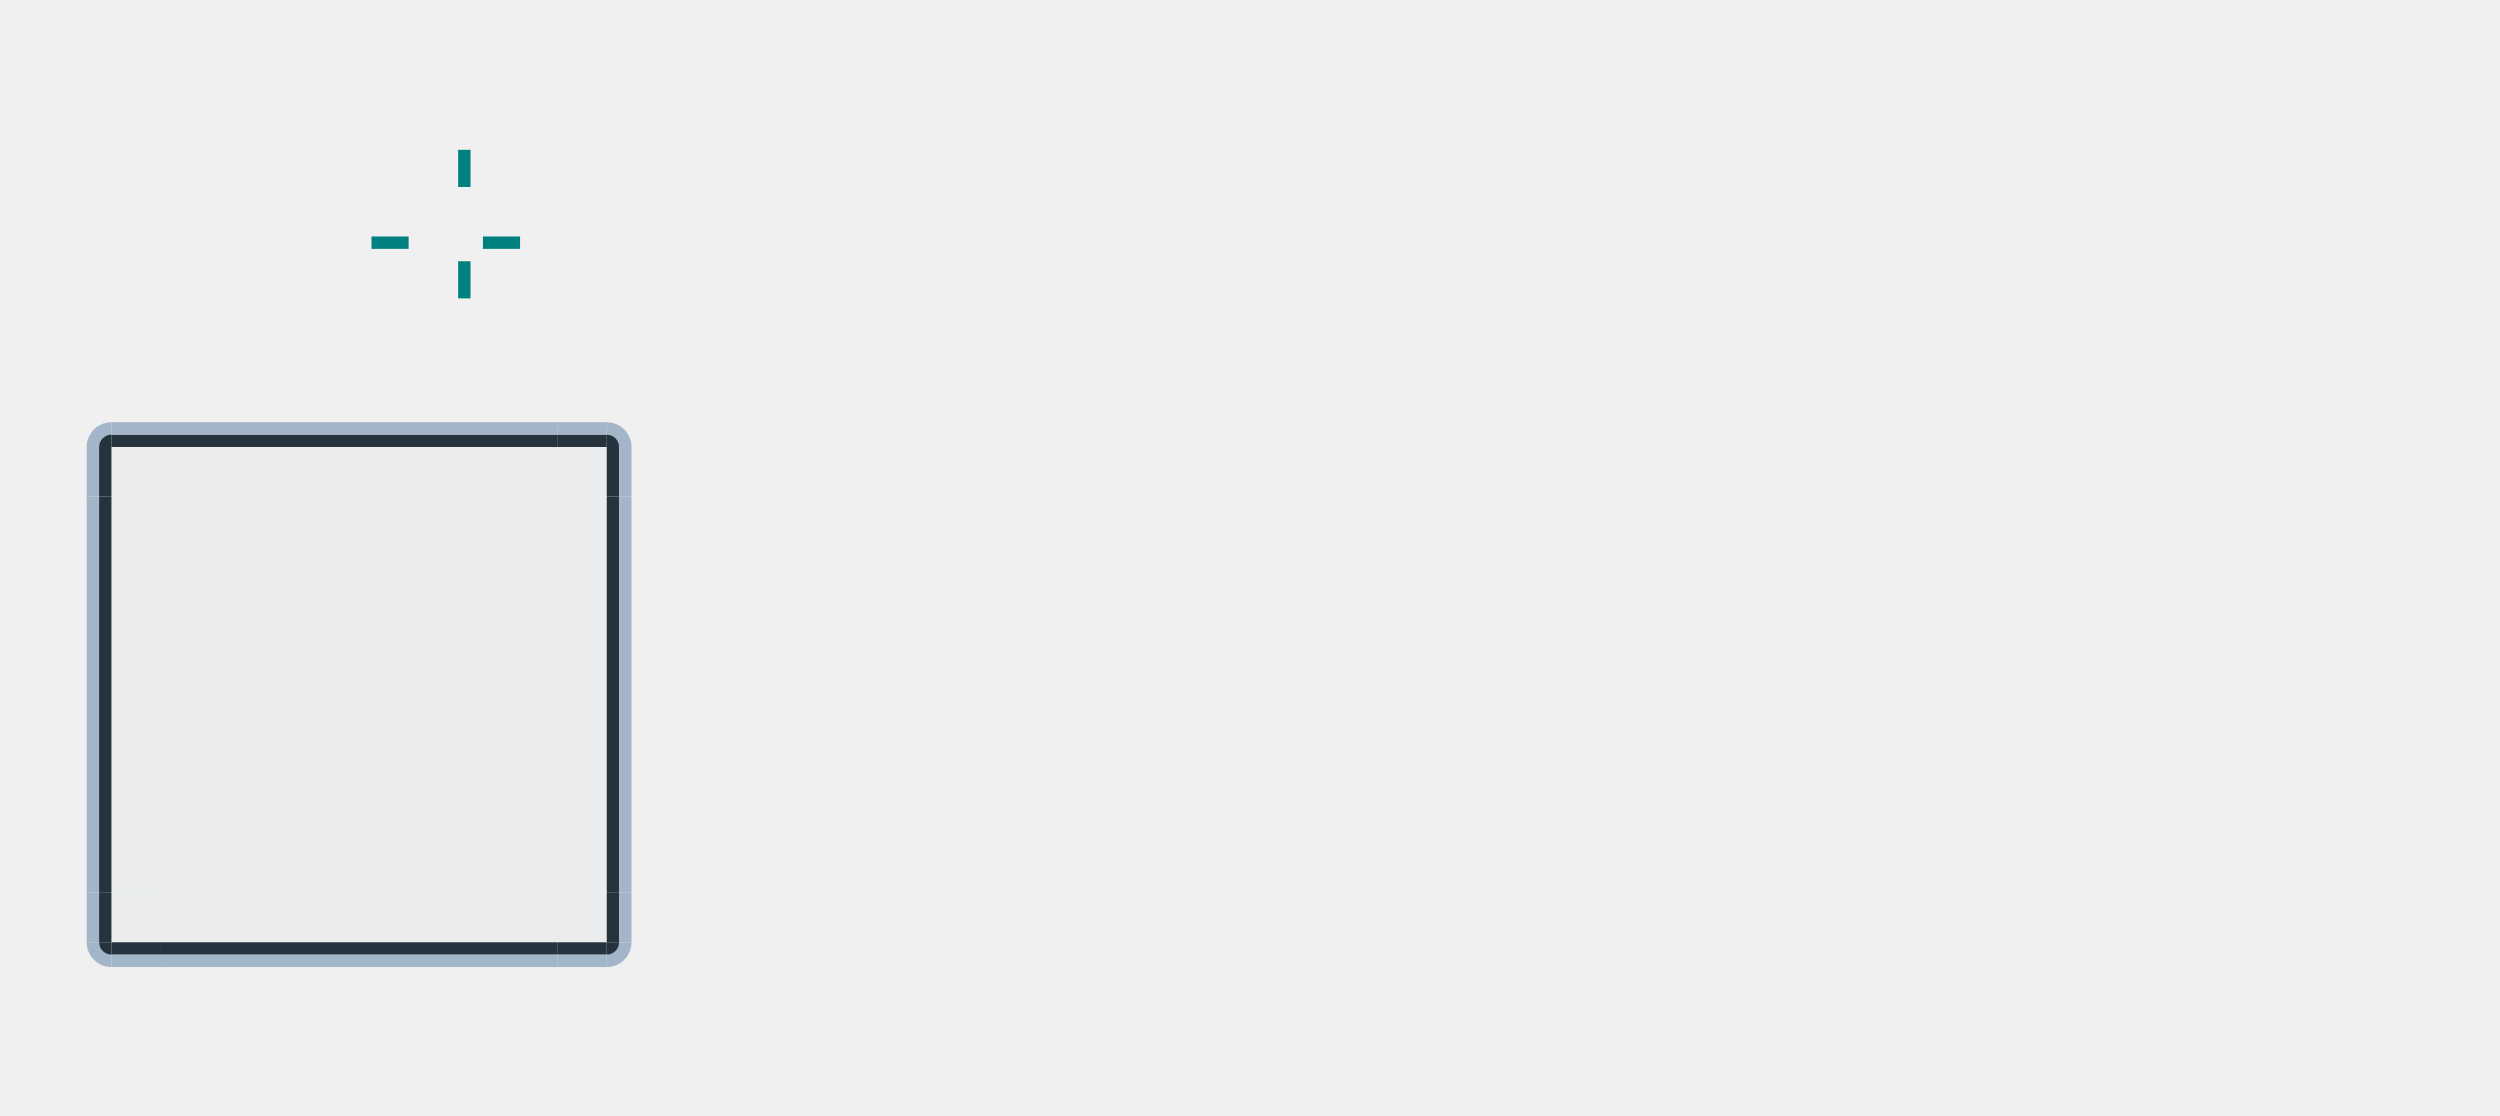
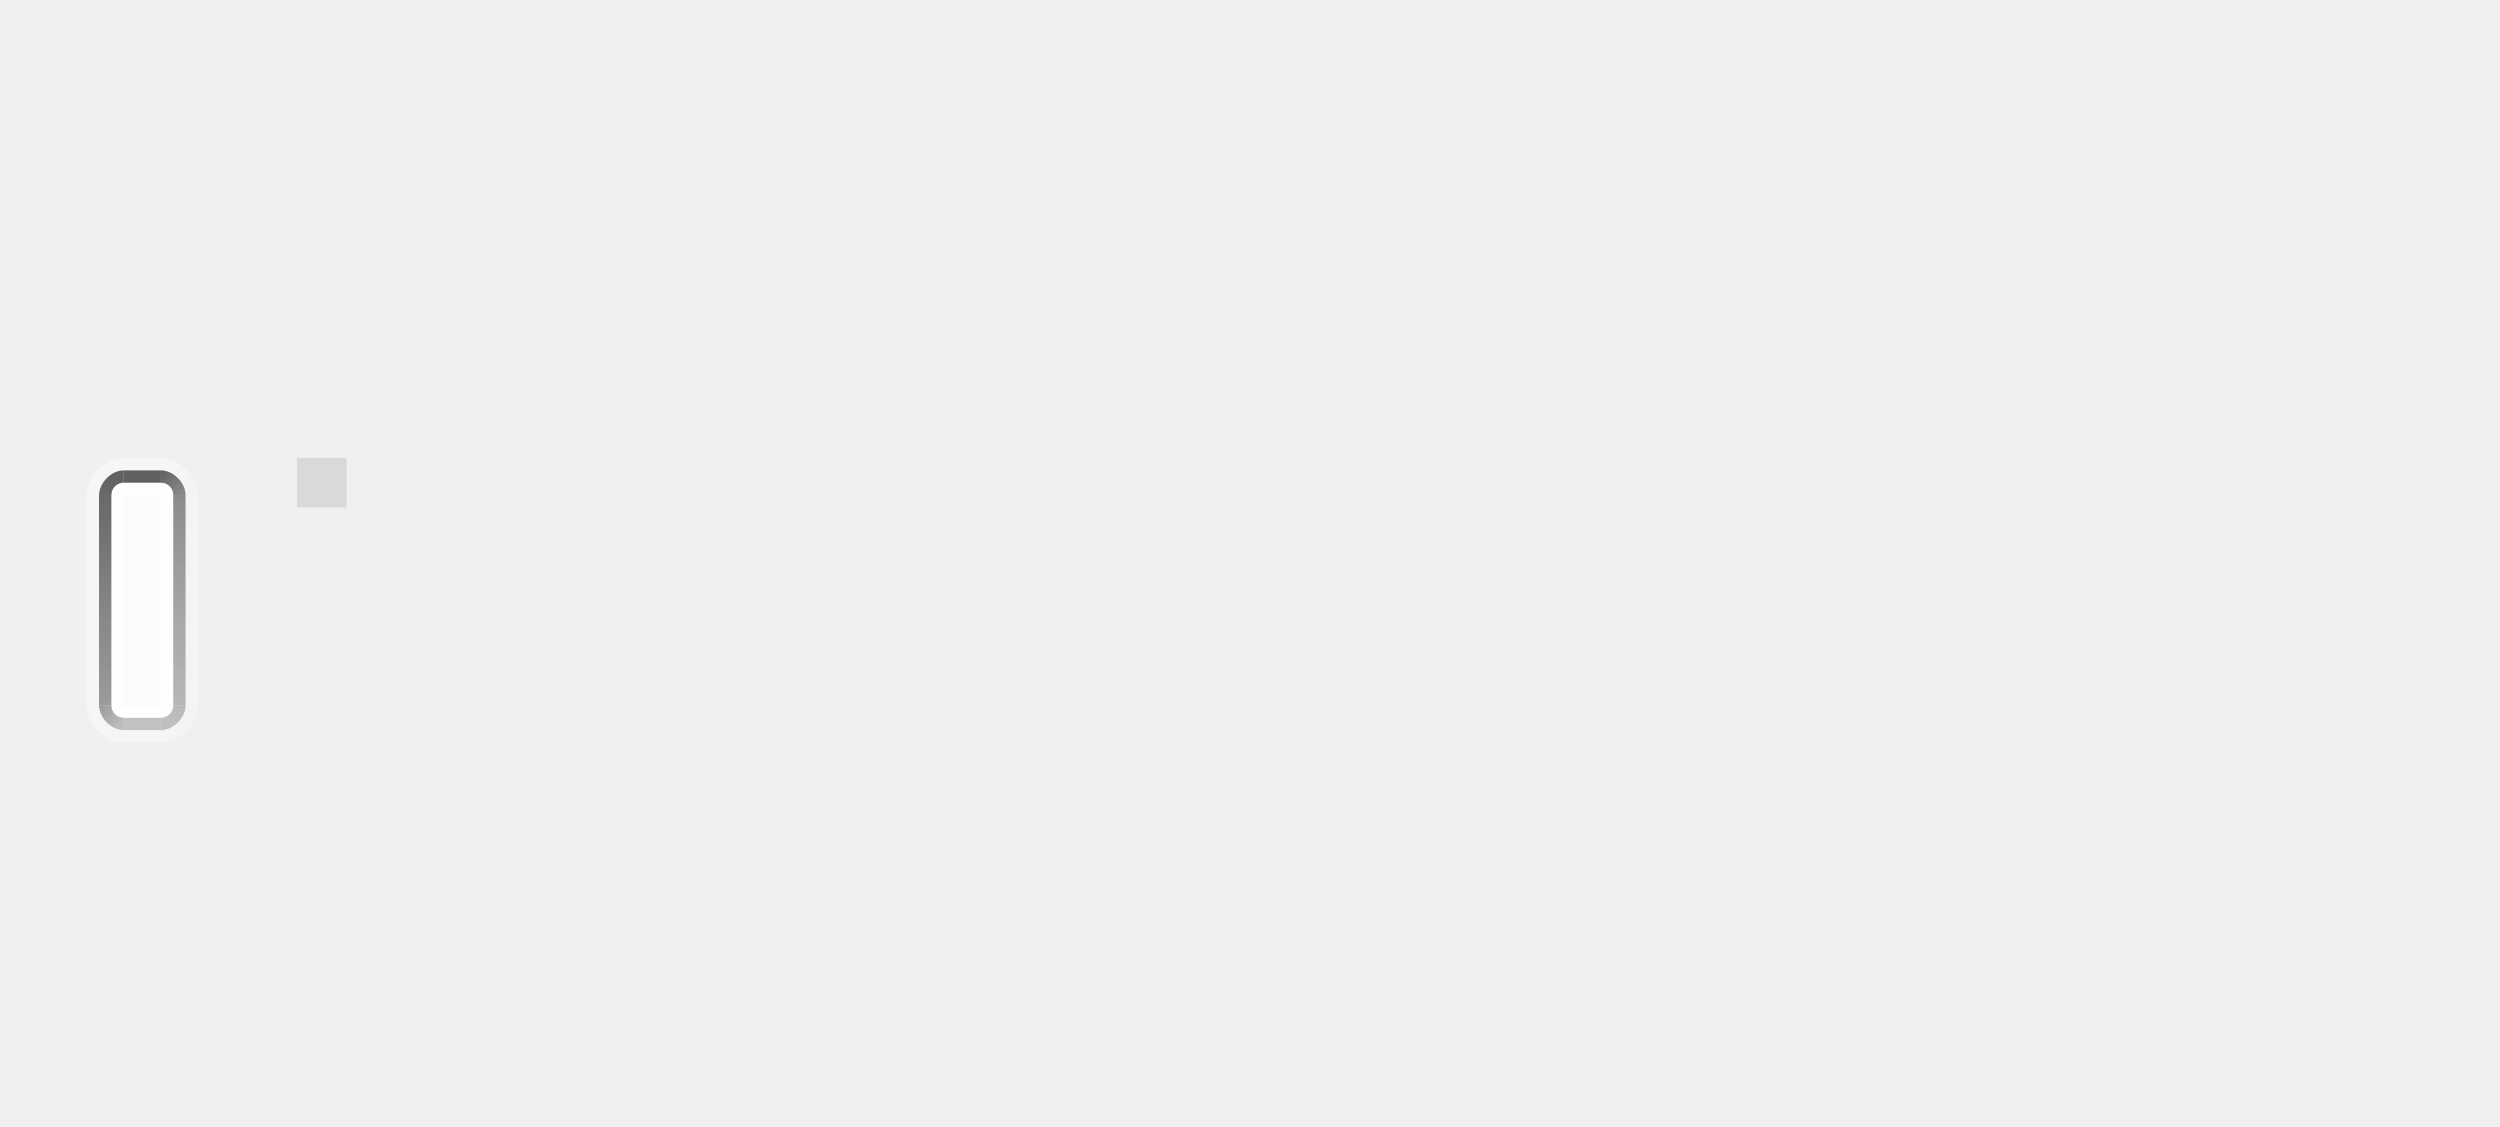
- <svg xmlns="http://www.w3.org/2000/svg" id="svg986" version="1.1" viewBox="0 0 201.899 90.098" height="90.098" width="201.899">
-   <defs id="defs980" />
-   <style id="current-color-scheme" type="text/css">
-       .ColorScheme-Text {
-       }
-       .ColorScheme-Background{
-       }
-       .ColorScheme-Highlight{
-       }
-       .ColorScheme-ViewText {
-       }
-       .ColorScheme-ViewBackground{
-       }
-       .ColorScheme-ViewHover {
-       }
-       .ColorScheme-ViewFocus{
-       }
-       .ColorScheme-ButtonText {
-       }
-       .ColorScheme-ButtonBackground{
-       }
-       .ColorScheme-ButtonHover {
-       }
-       .ColorScheme-ButtonFocus{
-       }
-   </style>
-   <g id="layer1" transform="translate(-40.52661,-1024.312)">
-     <rect y="1036.411" x="77.527" height="3" width="1" id="base-hint-top-margin" style="opacity:1;fill:#008080;fill-opacity:1;fill-rule:evenodd;stroke:none;stroke-width:0.141;stroke-linecap:square;stroke-linejoin:miter;stroke-miterlimit:4;stroke-dasharray:none;stroke-opacity:1;paint-order:normal" />
-     <rect style="opacity:1;fill:#008080;fill-opacity:1;fill-rule:evenodd;stroke:none;stroke-width:0.141;stroke-linecap:square;stroke-linejoin:miter;stroke-miterlimit:4;stroke-dasharray:none;stroke-opacity:1;paint-order:normal" id="base-hint-bottom-margin" width="1" height="3" x="77.527" y="1045.411" />
-     <rect y="1043.411" x="79.527" height="1" width="3" id="base-hint-right-margin" style="opacity:1;fill:#008080;fill-opacity:1;fill-rule:evenodd;stroke:none;stroke-width:0.141;stroke-linecap:square;stroke-linejoin:miter;stroke-miterlimit:4;stroke-dasharray:none;stroke-opacity:1;paint-order:normal" />
-     <rect style="opacity:1;fill:#008080;fill-opacity:1;fill-rule:evenodd;stroke:none;stroke-width:0.141;stroke-linecap:square;stroke-linejoin:miter;stroke-miterlimit:4;stroke-dasharray:none;stroke-opacity:1;paint-order:normal" id="base-hint-left-margin" width="3" height="1" x="70.527" y="1043.411" />
-     <rect style="opacity:1;fill:#eaecee;fill-opacity:0.88;stroke:none;stroke-width:3;stroke-miterlimit:4;stroke-dasharray:none;stroke-opacity:1" id="base-center" width="32" height="32" x="53.527" y="1064.411" />
-     <g id="base-bottom" transform="translate(-0.9999965,-11)">
-       <g style="stroke-width:1.155" transform="matrix(0.999998,0,0,0.749986,-567.4721,144.0392)" id="g933">
-         <rect transform="scale(1,-1)" y="-1289.853" x="622" height="5.333" width="32" id="rect2239" style="opacity:1;fill:#eaecee;fill-opacity:0.88;stroke:none;stroke-width:3.464;stroke-miterlimit:4;stroke-dasharray:none;stroke-opacity:1" />
-         <rect style="opacity:1;fill:none;fill-opacity:1;stroke:none;stroke-width:3.464;stroke-miterlimit:4;stroke-dasharray:none;stroke-opacity:1" id="rect2241" width="32" height="1" x="622" y="-1288.52" transform="scale(1,-1)" />
-       </g>
-       <g id="g905" transform="matrix(0.9999979,0,0,0.2499816,-567.472,789.3047)" style="stroke-width:2">
-         <rect transform="scale(1,-1)" y="-1288.52" x="622" height="1" width="32" id="rect903" style="opacity:1;fill:none;fill-opacity:1;stroke:none;stroke-width:6;stroke-miterlimit:4;stroke-dasharray:none;stroke-opacity:1" />
-       </g>
-       <g style="stroke-width:2" transform="matrix(0.9999979,0,0,0.2499816,-567.472,790.3047)" id="g911">
-         <rect transform="scale(1,-1)" y="-1288.52" x="622" height="4" width="32" id="rect907" style="opacity:1;fill:#25333f;fill-opacity:1;stroke:none;stroke-width:6;stroke-miterlimit:4;stroke-dasharray:none;stroke-opacity:1" />
-         <rect style="opacity:1;fill:none;fill-opacity:1;stroke:none;stroke-width:6;stroke-miterlimit:4;stroke-dasharray:none;stroke-opacity:1" id="rect909" width="32" height="1" x="622" y="-1288.52" transform="scale(1,-1)" />
-       </g>
-       <g id="g917" transform="matrix(0.9999979,0,0,0.2499816,-567.472,791.3047)" style="stroke-width:2">
-         <rect style="opacity:1;fill:#a2b5c9;fill-opacity:1;stroke:none;stroke-width:6;stroke-miterlimit:4;stroke-dasharray:none;stroke-opacity:1" id="rect913" width="32" height="4" x="622" y="-1288.52" transform="scale(1,-1)" />
-         <rect transform="scale(1,-1)" y="-1288.52" x="622" height="1" width="32" id="rect915" style="opacity:1;fill:none;fill-opacity:1;stroke:none;stroke-width:6;stroke-miterlimit:4;stroke-dasharray:none;stroke-opacity:1" />
-       </g>
+ <svg xmlns="http://www.w3.org/2000/svg" width="202" height="91" viewBox="0 0 202 91" fill="none" version="1.1" id="svg40">
+   <g id="base-group">
+     <path id="base-center" d="M 12.999,40 H 9.999 V 57 H 12.999 Z" fill="#ffffff" fill-opacity="0.725" />
+     <g id="base-left">
+       <path id="rect1722" d="m 8.999,40 v 17 h 1 V 40 Z" fill="#ffffff" fill-opacity="0.941" />
+       <path id="rect1734" d="m 7.999,40 v 17 h 1 V 40 Z" fill="url(#paint0_linear_359_2)" style="fill:url(#paint0_linear_359_2)" />
+       <path id="rect1740" d="m 6.999,40 v 17 h 1 V 40 Z" fill="#ffffff" fill-opacity="0.431" />
    </g>
-     <g transform="matrix(1,0,0,-1,-0.9999967,2171.822)" id="base-top">
-       <g id="g1658" transform="matrix(0.999998,0,0,0.749986,-567.4721,144.0392)" style="stroke-width:1.155">
-         <rect style="opacity:1;fill:#eaecee;fill-opacity:0.88;stroke:none;stroke-width:3.464;stroke-miterlimit:4;stroke-dasharray:none;stroke-opacity:1" id="rect1654" width="32" height="5.333" x="622" y="-1289.853" transform="scale(1,-1)" />
-         <rect transform="scale(1,-1)" y="-1288.52" x="622" height="1" width="32" id="rect1656" style="opacity:1;fill:none;fill-opacity:1;stroke:none;stroke-width:3.464;stroke-miterlimit:4;stroke-dasharray:none;stroke-opacity:1" />
-       </g>
-       <g style="stroke-width:2" transform="matrix(0.9999979,0,0,0.2499816,-567.472,789.3047)" id="g1664">
-         <rect style="opacity:1;fill:none;fill-opacity:1;stroke:none;stroke-width:6;stroke-miterlimit:4;stroke-dasharray:none;stroke-opacity:1" id="rect1662" width="32" height="1" x="622" y="-1288.52" transform="scale(1,-1)" />
-       </g>
-       <g id="g1670" transform="matrix(0.9999979,0,0,0.2499816,-567.472,790.3047)" style="stroke-width:2">
-         <rect style="opacity:1;fill:#25333f;fill-opacity:1;stroke:none;stroke-width:6;stroke-miterlimit:4;stroke-dasharray:none;stroke-opacity:1" id="rect1666" width="32" height="4" x="622" y="-1288.52" transform="scale(1,-1)" />
-         <rect transform="scale(1,-1)" y="-1288.52" x="622" height="1" width="32" id="rect1668" style="opacity:1;fill:none;fill-opacity:1;stroke:none;stroke-width:6;stroke-miterlimit:4;stroke-dasharray:none;stroke-opacity:1" />
-       </g>
-       <g style="stroke-width:2" transform="matrix(0.9999979,0,0,0.2499816,-567.472,791.3047)" id="g1676">
-         <rect transform="scale(1,-1)" y="-1288.52" x="622" height="4" width="32" id="rect1672" style="opacity:1;fill:#a2b5c9;fill-opacity:1;stroke:none;stroke-width:6;stroke-miterlimit:4;stroke-dasharray:none;stroke-opacity:1" />
-         <rect style="opacity:1;fill:none;fill-opacity:1;stroke:none;stroke-width:6;stroke-miterlimit:4;stroke-dasharray:none;stroke-opacity:1" id="rect1674" width="32" height="1" x="622" y="-1288.52" transform="scale(1,-1)" />
-       </g>
+     <g id="base-right">
+       <path id="rect1722_2" d="m 13.999,40 v 17 h -1 V 40 Z" fill="#ffffff" fill-opacity="0.941" />
+       <path id="rect1734_2" d="M 14.999,40 V 57 H 13.999 V 40 Z" fill="url(#paint1_linear_359_2)" style="fill:url(#paint1_linear_359_2)" />
+       <path id="rect1740_2" d="M 15.999,40 V 57 H 14.999 V 40 Z" fill="#ffffff" fill-opacity="0.259" />
+     </g>
+     <g id="base-top">
+       <path id="rect1722_3" d="m 13,39 h -3 v 1 h 3 z" fill="#ffffff" fill-opacity="0.941" />
+       <path id="rect1734_3" d="m 13,38 h -3 v 1 h 3 z" fill="#363636" fill-opacity="0.776" />
+       <path id="rect1740_3" d="m 13,37 h -3 v 1 h 3 z" fill="#ffffff" fill-opacity="0.431" />
+     </g>
+     <g id="base-bottom">
+       <path id="rect1722_4" d="m 13,58 h -3 v -1 h 3 z" fill="#ffffff" fill-opacity="0.941" />
+       <path id="rect1734_4" d="m 13,59 h -3 v -1 h 3 z" fill="#9c9c9c" fill-opacity="0.557" />
+       <path id="rect1740_4" d="M 13,60 H 10 V 59 h 3 z" fill="#ffffff" fill-opacity="0.333" />
    </g>
    <g id="base-topleft">
-       <rect y="1060.411" x="49.527" height="4" width="4" id="rect1690" style="opacity:1;fill:#eaecee;fill-opacity:0.88;stroke:none;stroke-width:3;stroke-linecap:round;stroke-miterlimit:4;stroke-dasharray:none;stroke-opacity:1" />
-       <path id="path1692" d="m 49.527,1058.411 a 2,2 0 0 0 -2,2 h 1 a 1,1 0 0 1 1,-1 z" style="opacity:1;fill:#a2b5c9;fill-opacity:1;stroke:none;stroke-width:3;stroke-linecap:round;stroke-miterlimit:4;stroke-dasharray:none;stroke-opacity:1" />
-       <path transform="scale(-1)" d="m -48.527,-1060.411 a 1,1 0 0 1 -1,1 l -1e-6,-1 z" id="path1696" style="opacity:1;fill:#25333f;fill-opacity:1;stroke:none;stroke-width:3;stroke-linecap:round;stroke-miterlimit:4;stroke-dasharray:none;stroke-opacity:1" />
-       <rect y="1059.411" x="49.527" height="1" width="4" id="rect1701" style="opacity:1;fill:#25333f;fill-opacity:1;stroke:none;stroke-width:3;stroke-linecap:round;stroke-miterlimit:4;stroke-dasharray:none;stroke-opacity:1" />
-       <rect style="opacity:1;fill:#a2b5c9;fill-opacity:1;stroke:none;stroke-width:3;stroke-linecap:round;stroke-miterlimit:4;stroke-dasharray:none;stroke-opacity:1" id="rect1703" width="4" height="1" x="49.527" y="1058.411" />
-       <rect transform="rotate(90)" style="opacity:1;fill:#25333f;fill-opacity:1;stroke:none;stroke-width:3;stroke-linecap:round;stroke-miterlimit:4;stroke-dasharray:none;stroke-opacity:1" id="rect1705" width="4" height="1" x="1060.411" y="-49.527" />
-       <rect y="-48.527" x="1060.411" height="1" width="4" id="rect1709" style="opacity:1;fill:#a2b5c9;fill-opacity:1;stroke:none;stroke-width:3;stroke-linecap:round;stroke-miterlimit:4;stroke-dasharray:none;stroke-opacity:1" transform="rotate(90)" />
+       <path id="Rectangle 309" d="m 9,40 c 0,-0.552 0.448,-1 1,-1 v 0 1 z" fill="#ffffff" fill-opacity="0.941" />
+       <path id="Vector 195" d="m 10,38 c -1,0 -2,1 -2,2 h 1 c 0,-0.606 0.5,-1 1,-1 z" fill="url(#paint2_linear_359_2)" style="fill:url(#paint2_linear_359_2)" />
+       <path id="Vector 196" d="m 10,37 c -1.5,0 -3,1.5 -3,3 h 1 c 0,-1 1,-2 2,-2 z" fill="url(#paint3_linear_359_2)" style="fill:url(#paint3_linear_359_2)" />
    </g>
-     <g id="base-left" transform="matrix(0,-1,-1,0,1160.938,1150.938)">
-       <g style="stroke-width:1.155" transform="matrix(0.999998,0,0,0.749986,-567.4721,144.0392)" id="g1726">
-         <rect transform="scale(1,-1)" y="-1289.853" x="622" height="5.333" width="32" id="rect1722" style="opacity:1;fill:#eaecee;fill-opacity:0.88;stroke:none;stroke-width:3.464;stroke-miterlimit:4;stroke-dasharray:none;stroke-opacity:1" />
-         <rect style="opacity:1;fill:none;fill-opacity:1;stroke:none;stroke-width:3.464;stroke-miterlimit:4;stroke-dasharray:none;stroke-opacity:1" id="rect1724" width="32" height="1" x="622" y="-1288.52" transform="scale(1,-1)" />
-       </g>
-       <g id="g1732" transform="matrix(0.9999979,0,0,0.2499816,-567.472,789.3047)" style="stroke-width:2">
-         <rect transform="scale(1,-1)" y="-1288.52" x="622" height="1" width="32" id="rect1730" style="opacity:1;fill:none;fill-opacity:1;stroke:none;stroke-width:6;stroke-miterlimit:4;stroke-dasharray:none;stroke-opacity:1" />
-       </g>
-       <g style="stroke-width:2" transform="matrix(0.9999979,0,0,0.2499816,-567.472,790.3047)" id="g1738">
-         <rect transform="scale(1,-1)" y="-1288.52" x="622" height="4" width="32" id="rect1734" style="opacity:1;fill:#25333f;fill-opacity:1;stroke:none;stroke-width:6;stroke-miterlimit:4;stroke-dasharray:none;stroke-opacity:1" />
-         <rect style="opacity:1;fill:none;fill-opacity:1;stroke:none;stroke-width:6;stroke-miterlimit:4;stroke-dasharray:none;stroke-opacity:1" id="rect1736" width="32" height="1" x="622" y="-1288.52" transform="scale(1,-1)" />
-       </g>
-       <g id="g1744" transform="matrix(0.9999979,0,0,0.2499816,-567.472,791.3047)" style="stroke-width:2">
-         <rect style="opacity:1;fill:#a2b5c9;fill-opacity:1;stroke:none;stroke-width:6;stroke-miterlimit:4;stroke-dasharray:none;stroke-opacity:1" id="rect1740" width="32" height="4" x="622" y="-1288.52" transform="scale(1,-1)" />
-         <rect transform="scale(1,-1)" y="-1288.52" x="622" height="1" width="32" id="rect1742" style="opacity:1;fill:none;fill-opacity:1;stroke:none;stroke-width:6;stroke-miterlimit:4;stroke-dasharray:none;stroke-opacity:1" />
-       </g>
+     <g id="base-topright">
+       <path id="Rectangle 309_2" d="m 14,40 c 0,-0.552 -0.448,-1 -1,-1 v 0 1 z" fill="#ffffff" fill-opacity="0.941" />
+       <path id="Vector 195_2" d="m 13,38 c 1,0 2,1 2,2 h -1 c 0,-0.606 -0.5,-1 -1,-1 z" fill="url(#paint4_linear_359_2)" style="fill:url(#paint4_linear_359_2)" />
+       <path id="Vector 196_2" d="m 13,37 c 1.5,0 3,1.5 3,3 h -1 c 0,-1 -1,-2 -2,-2 z" fill="url(#paint5_linear_359_2)" style="fill:url(#paint5_linear_359_2)" />
    </g>
-     <g id="base-bottomleft" transform="matrix(1,0,0,-1,1.4668044e-6,2160.822)">
-       <rect style="opacity:1;fill:#eaecee;fill-opacity:0.88;stroke:none;stroke-width:3;stroke-linecap:round;stroke-miterlimit:4;stroke-dasharray:none;stroke-opacity:1" id="rect1748" width="4" height="4" x="49.527" y="1060.411" />
-       <path style="opacity:1;fill:#a2b5c9;fill-opacity:1;stroke:none;stroke-width:3;stroke-linecap:round;stroke-miterlimit:4;stroke-dasharray:none;stroke-opacity:1" d="m 49.527,1058.411 a 2,2 0 0 0 -2,2 h 1 a 1,1 0 0 1 1,-1 z" id="path1750" />
-       <path style="opacity:1;fill:#25333f;fill-opacity:1;stroke:none;stroke-width:3;stroke-linecap:round;stroke-miterlimit:4;stroke-dasharray:none;stroke-opacity:1" id="path1752" d="m -48.527,-1060.411 a 1,1 0 0 1 -1,1 l -1e-6,-1 z" transform="scale(-1)" />
-       <rect style="opacity:1;fill:#25333f;fill-opacity:1;stroke:none;stroke-width:3;stroke-linecap:round;stroke-miterlimit:4;stroke-dasharray:none;stroke-opacity:1" id="rect1756" width="4" height="1" x="49.527" y="1059.411" />
-       <rect y="1058.411" x="49.527" height="1" width="4" id="rect1758" style="opacity:1;fill:#a2b5c9;fill-opacity:1;stroke:none;stroke-width:3;stroke-linecap:round;stroke-miterlimit:4;stroke-dasharray:none;stroke-opacity:1" />
-       <rect y="-49.527" x="1060.411" height="1" width="4" id="rect1760" style="opacity:1;fill:#25333f;fill-opacity:1;stroke:none;stroke-width:3;stroke-linecap:round;stroke-miterlimit:4;stroke-dasharray:none;stroke-opacity:1" transform="rotate(90)" />
-       <rect transform="rotate(90)" style="opacity:1;fill:#a2b5c9;fill-opacity:1;stroke:none;stroke-width:3;stroke-linecap:round;stroke-miterlimit:4;stroke-dasharray:none;stroke-opacity:1" id="rect1764" width="4" height="1" x="1060.411" y="-48.527" />
+     <g id="base-bottomleft">
+       <path id="Rectangle 309_3" d="m 9,57 c 0,0.552 0.448,1 1,1 v 0 -1 z" fill="#ffffff" fill-opacity="0.941" />
+       <path id="Vector 195_3" d="M 10,59 C 9,59 8,58 8,57 h 1 c 0,0.606 0.5,1 1,1 z" fill="url(#paint6_linear_359_2)" style="fill:url(#paint6_linear_359_2)" />
+       <path id="Vector 196_3" d="M 10,60 C 8.5,60 7,58.5 7,57 h 1 c 0,1 1,2 2,2 z" fill="url(#paint7_linear_359_2)" style="fill:url(#paint7_linear_359_2)" />
    </g>
-     <g transform="rotate(-90,64.52656,1086.411)" id="base-right">
-       <g id="g1822" transform="matrix(0.999998,0,0,0.749986,-567.4721,144.0392)" style="stroke-width:1.155">
-         <rect style="opacity:1;fill:#eaecee;fill-opacity:0.88;stroke:none;stroke-width:3.464;stroke-miterlimit:4;stroke-dasharray:none;stroke-opacity:1" id="rect1818" width="32" height="5.333" x="622" y="-1289.853" transform="scale(1,-1)" />
-         <rect transform="scale(1,-1)" y="-1288.52" x="622" height="1" width="32" id="rect1820" style="opacity:1;fill:none;fill-opacity:1;stroke:none;stroke-width:3.464;stroke-miterlimit:4;stroke-dasharray:none;stroke-opacity:1" />
-       </g>
-       <g style="stroke-width:2" transform="matrix(0.9999979,0,0,0.2499816,-567.472,789.3047)" id="g1828">
-         <rect style="opacity:1;fill:none;fill-opacity:1;stroke:none;stroke-width:6;stroke-miterlimit:4;stroke-dasharray:none;stroke-opacity:1" id="rect1826" width="32" height="1" x="622" y="-1288.52" transform="scale(1,-1)" />
-       </g>
-       <g id="g1834" transform="matrix(0.9999979,0,0,0.2499816,-567.472,790.3047)" style="stroke-width:2">
-         <rect style="opacity:1;fill:#25333f;fill-opacity:1;stroke:none;stroke-width:6;stroke-miterlimit:4;stroke-dasharray:none;stroke-opacity:1" id="rect1830" width="32" height="4" x="622" y="-1288.52" transform="scale(1,-1)" />
-         <rect transform="scale(1,-1)" y="-1288.52" x="622" height="1" width="32" id="rect1832" style="opacity:1;fill:none;fill-opacity:1;stroke:none;stroke-width:6;stroke-miterlimit:4;stroke-dasharray:none;stroke-opacity:1" />
-       </g>
-       <g style="stroke-width:2" transform="matrix(0.9999979,0,0,0.2499816,-567.472,791.3047)" id="g1840">
-         <rect transform="scale(1,-1)" y="-1288.52" x="622" height="4" width="32" id="rect1836" style="opacity:1;fill:#a2b5c9;fill-opacity:1;stroke:none;stroke-width:6;stroke-miterlimit:4;stroke-dasharray:none;stroke-opacity:1" />
-         <rect style="opacity:1;fill:none;fill-opacity:1;stroke:none;stroke-width:6;stroke-miterlimit:4;stroke-dasharray:none;stroke-opacity:1" id="rect1838" width="32" height="1" x="622" y="-1288.52" transform="scale(1,-1)" />
-       </g>
-     </g>
-     <g transform="rotate(-180,69.52661,1080.411)" id="base-bottomright">
-       <rect y="1060.411" x="49.527" height="4" width="4" id="rect1844" style="opacity:1;fill:#eaecee;fill-opacity:0.88;stroke:none;stroke-width:3;stroke-linecap:round;stroke-miterlimit:4;stroke-dasharray:none;stroke-opacity:1" />
-       <path id="path1846" d="m 49.527,1058.411 a 2,2 0 0 0 -2,2 h 1 a 1,1 0 0 1 1,-1 z" style="opacity:1;fill:#a2b5c9;fill-opacity:1;stroke:none;stroke-width:3;stroke-linecap:round;stroke-miterlimit:4;stroke-dasharray:none;stroke-opacity:1" />
-       <path transform="scale(-1)" d="m -48.527,-1060.411 a 1,1 0 0 1 -1,1 l -1e-6,-1 z" id="path1848" style="opacity:1;fill:#25333f;fill-opacity:1;stroke:none;stroke-width:3;stroke-linecap:round;stroke-miterlimit:4;stroke-dasharray:none;stroke-opacity:1" />
-       <rect y="1059.411" x="49.527" height="1" width="4" id="rect1852" style="opacity:1;fill:#25333f;fill-opacity:1;stroke:none;stroke-width:3;stroke-linecap:round;stroke-miterlimit:4;stroke-dasharray:none;stroke-opacity:1" />
-       <rect style="opacity:1;fill:#a2b5c9;fill-opacity:1;stroke:none;stroke-width:3;stroke-linecap:round;stroke-miterlimit:4;stroke-dasharray:none;stroke-opacity:1" id="rect1854" width="4" height="1" x="49.527" y="1058.411" />
-       <rect transform="rotate(90)" style="opacity:1;fill:#25333f;fill-opacity:1;stroke:none;stroke-width:3;stroke-linecap:round;stroke-miterlimit:4;stroke-dasharray:none;stroke-opacity:1" id="rect1856" width="4" height="1" x="1060.411" y="-49.527" />
-       <rect y="-48.527" x="1060.411" height="1" width="4" id="rect1860" style="opacity:1;fill:#a2b5c9;fill-opacity:1;stroke:none;stroke-width:3;stroke-linecap:round;stroke-miterlimit:4;stroke-dasharray:none;stroke-opacity:1" transform="rotate(90)" />
-     </g>
-     <g id="base-topright" transform="matrix(-1,0,0,1,139.0532,-3.2050705e-5)">
-       <rect style="opacity:1;fill:#eaecee;fill-opacity:0.88;stroke:none;stroke-width:3;stroke-linecap:round;stroke-miterlimit:4;stroke-dasharray:none;stroke-opacity:1" id="rect1864" width="4" height="4" x="49.527" y="1060.411" />
-       <path style="opacity:1;fill:#a2b5c9;fill-opacity:1;stroke:none;stroke-width:3;stroke-linecap:round;stroke-miterlimit:4;stroke-dasharray:none;stroke-opacity:1" d="m 49.527,1058.411 a 2,2 0 0 0 -2,2 h 1 a 1,1 0 0 1 1,-1 z" id="path1866" />
-       <path style="opacity:1;fill:#25333f;fill-opacity:1;stroke:none;stroke-width:3;stroke-linecap:round;stroke-miterlimit:4;stroke-dasharray:none;stroke-opacity:1" id="path1868" d="m -48.527,-1060.411 a 1,1 0 0 1 -1,1 l -1e-6,-1 z" transform="scale(-1)" />
-       <rect style="opacity:1;fill:#25333f;fill-opacity:1;stroke:none;stroke-width:3;stroke-linecap:round;stroke-miterlimit:4;stroke-dasharray:none;stroke-opacity:1" id="rect1872" width="4" height="1" x="49.527" y="1059.411" />
-       <rect y="1058.411" x="49.527" height="1" width="4" id="rect1874" style="opacity:1;fill:#a2b5c9;fill-opacity:1;stroke:none;stroke-width:3;stroke-linecap:round;stroke-miterlimit:4;stroke-dasharray:none;stroke-opacity:1" />
-       <rect y="-49.527" x="1060.411" height="1" width="4" id="rect1876" style="opacity:1;fill:#25333f;fill-opacity:1;stroke:none;stroke-width:3;stroke-linecap:round;stroke-miterlimit:4;stroke-dasharray:none;stroke-opacity:1" transform="rotate(90)" />
-       <rect transform="rotate(90)" style="opacity:1;fill:#a2b5c9;fill-opacity:1;stroke:none;stroke-width:3;stroke-linecap:round;stroke-miterlimit:4;stroke-dasharray:none;stroke-opacity:1" id="rect1880" width="4" height="1" x="1060.411" y="-48.527" />
+     <g id="base-bottomright">
+       <path id="Rectangle 309_4" d="m 14,57 c 0,0.552 -0.448,1 -1,1 v 0 -1 z" fill="#ffffff" fill-opacity="0.941" />
+       <path id="Vector 195_4" d="m 13,59 c 1,0 2,-1 2,-2 h -1 c 0,0.606 -0.5,1 -1,1 z" fill="url(#paint8_linear_359_2)" style="fill:url(#paint8_linear_359_2)" />
+       <path id="Vector 196_4" d="m 13,60 c 1.5,0 3,-1.5 3,-3 h -1 c 0,1 -1,2 -2,2 z" fill="url(#paint9_linear_359_2)" style="fill:url(#paint9_linear_359_2)" />
    </g>
  </g>
+   <rect id="hint-stretch-borders" x="24" y="37" width="4" height="4" fill="#d9d9d9" />
+   <defs id="defs40">
+     <linearGradient id="paint0_linear_359_2" x1="8.499" y1="58.541" x2="8.499" y2="38.62" gradientUnits="userSpaceOnUse">
+       <stop stop-color="#747474" stop-opacity="0.651" id="stop1" />
+       <stop offset="1" stop-color="#3D3D3D" stop-opacity="0.784" id="stop2" />
+     </linearGradient>
+     <linearGradient id="paint1_linear_359_2" x1="14.499" y1="58.541" x2="14.499" y2="38.62" gradientUnits="userSpaceOnUse">
+       <stop stop-color="#969696" stop-opacity="0.592" id="stop3" />
+       <stop offset="1" stop-color="#5C5C5C" stop-opacity="0.702" id="stop4" />
+     </linearGradient>
+     <linearGradient id="paint2_linear_359_2" x1="10" y1="38" x2="8" y2="40" gradientUnits="userSpaceOnUse">
+       <stop stop-color="#363636" stop-opacity="0.776" id="stop5" />
+       <stop offset="1" stop-color="#404040" stop-opacity="0.773" id="stop6" />
+     </linearGradient>
+     <linearGradient id="paint3_linear_359_2" x1="10" y1="37" x2="7" y2="40" gradientUnits="userSpaceOnUse">
+       <stop stop-color="white" stop-opacity="0.431" id="stop7" />
+       <stop offset="1" stop-color="white" stop-opacity="0.431" id="stop8" />
+     </linearGradient>
+     <linearGradient id="paint4_linear_359_2" x1="13" y1="38" x2="15" y2="40" gradientUnits="userSpaceOnUse">
+       <stop stop-color="#363636" stop-opacity="0.776" id="stop9" />
+       <stop offset="1" stop-color="#616161" stop-opacity="0.69" id="stop10" />
+     </linearGradient>
+     <linearGradient id="paint5_linear_359_2" x1="13" y1="37" x2="16" y2="40" gradientUnits="userSpaceOnUse">
+       <stop stop-color="white" stop-opacity="0.431" id="stop11" />
+       <stop offset="1" stop-color="white" stop-opacity="0.259" id="stop12" />
+     </linearGradient>
+     <linearGradient id="paint6_linear_359_2" x1="10" y1="59" x2="8" y2="57" gradientUnits="userSpaceOnUse">
+       <stop stop-color="#9C9C9C" stop-opacity="0.557" id="stop13" />
+       <stop offset="1" stop-color="#6E6E6E" stop-opacity="0.659" id="stop14" />
+     </linearGradient>
+     <linearGradient id="paint7_linear_359_2" x1="10" y1="60" x2="7" y2="57" gradientUnits="userSpaceOnUse">
+       <stop stop-color="white" stop-opacity="0.333" id="stop15" />
+       <stop offset="1" stop-color="white" stop-opacity="0.431" id="stop16" />
+     </linearGradient>
+     <linearGradient id="paint8_linear_359_2" x1="13" y1="59" x2="15" y2="57" gradientUnits="userSpaceOnUse">
+       <stop stop-color="#9C9C9C" stop-opacity="0.557" id="stop17" />
+       <stop offset="1" stop-color="#919191" stop-opacity="0.6" id="stop18" />
+     </linearGradient>
+     <linearGradient id="paint9_linear_359_2" x1="13" y1="60" x2="16" y2="57" gradientUnits="userSpaceOnUse">
+       <stop stop-color="white" stop-opacity="0.333" id="stop19" />
+       <stop offset="1" stop-color="white" stop-opacity="0.259" id="stop20" />
+     </linearGradient>
+     <linearGradient id="paint10_linear_359_2" x1="8.5" y1="83.541" x2="8.5" y2="63.62" gradientUnits="userSpaceOnUse">
+       <stop stop-color="#747474" stop-opacity="0.651" id="stop21" />
+       <stop offset="1" stop-color="#3D3D3D" stop-opacity="0.784" id="stop22" />
+     </linearGradient>
+     <linearGradient id="paint11_linear_359_2" x1="14.5" y1="83.541" x2="14.5" y2="63.62" gradientUnits="userSpaceOnUse">
+       <stop stop-color="#969696" stop-opacity="0.592" id="stop23" />
+       <stop offset="1" stop-color="#5C5C5C" stop-opacity="0.702" id="stop24" />
+     </linearGradient>
+     <linearGradient id="paint12_linear_359_2" x1="10.001" y1="63" x2="8.001" y2="65" gradientUnits="userSpaceOnUse">
+       <stop stop-color="#363636" stop-opacity="0.776" id="stop25" />
+       <stop offset="1" stop-color="#404040" stop-opacity="0.773" id="stop26" />
+     </linearGradient>
+     <linearGradient id="paint13_linear_359_2" x1="10.001" y1="62" x2="7.001" y2="65" gradientUnits="userSpaceOnUse">
+       <stop stop-color="white" stop-opacity="0.431" id="stop27" />
+       <stop offset="1" stop-color="white" stop-opacity="0.431" id="stop28" />
+     </linearGradient>
+     <linearGradient id="paint14_linear_359_2" x1="13.001" y1="63" x2="15.001" y2="65" gradientUnits="userSpaceOnUse">
+       <stop stop-color="#363636" stop-opacity="0.776" id="stop29" />
+       <stop offset="1" stop-color="#616161" stop-opacity="0.69" id="stop30" />
+     </linearGradient>
+     <linearGradient id="paint15_linear_359_2" x1="13.001" y1="62" x2="16.001" y2="65" gradientUnits="userSpaceOnUse">
+       <stop stop-color="white" stop-opacity="0.431" id="stop31" />
+       <stop offset="1" stop-color="white" stop-opacity="0.259" id="stop32" />
+     </linearGradient>
+     <linearGradient id="paint16_linear_359_2" x1="10.001" y1="84" x2="8.001" y2="82" gradientUnits="userSpaceOnUse">
+       <stop stop-color="#9C9C9C" stop-opacity="0.557" id="stop33" />
+       <stop offset="1" stop-color="#6E6E6E" stop-opacity="0.659" id="stop34" />
+     </linearGradient>
+     <linearGradient id="paint17_linear_359_2" x1="10.001" y1="85" x2="7.001" y2="82" gradientUnits="userSpaceOnUse">
+       <stop stop-color="white" stop-opacity="0.333" id="stop35" />
+       <stop offset="1" stop-color="white" stop-opacity="0.431" id="stop36" />
+     </linearGradient>
+     <linearGradient id="paint18_linear_359_2" x1="13.001" y1="84" x2="15.001" y2="82" gradientUnits="userSpaceOnUse">
+       <stop stop-color="#9C9C9C" stop-opacity="0.557" id="stop37" />
+       <stop offset="1" stop-color="#919191" stop-opacity="0.6" id="stop38" />
+     </linearGradient>
+     <linearGradient id="paint19_linear_359_2" x1="13.001" y1="85" x2="16.001" y2="82" gradientUnits="userSpaceOnUse">
+       <stop stop-color="white" stop-opacity="0.333" id="stop39" />
+       <stop offset="1" stop-color="white" stop-opacity="0.259" id="stop40" />
+     </linearGradient>
+   </defs>
</svg>
